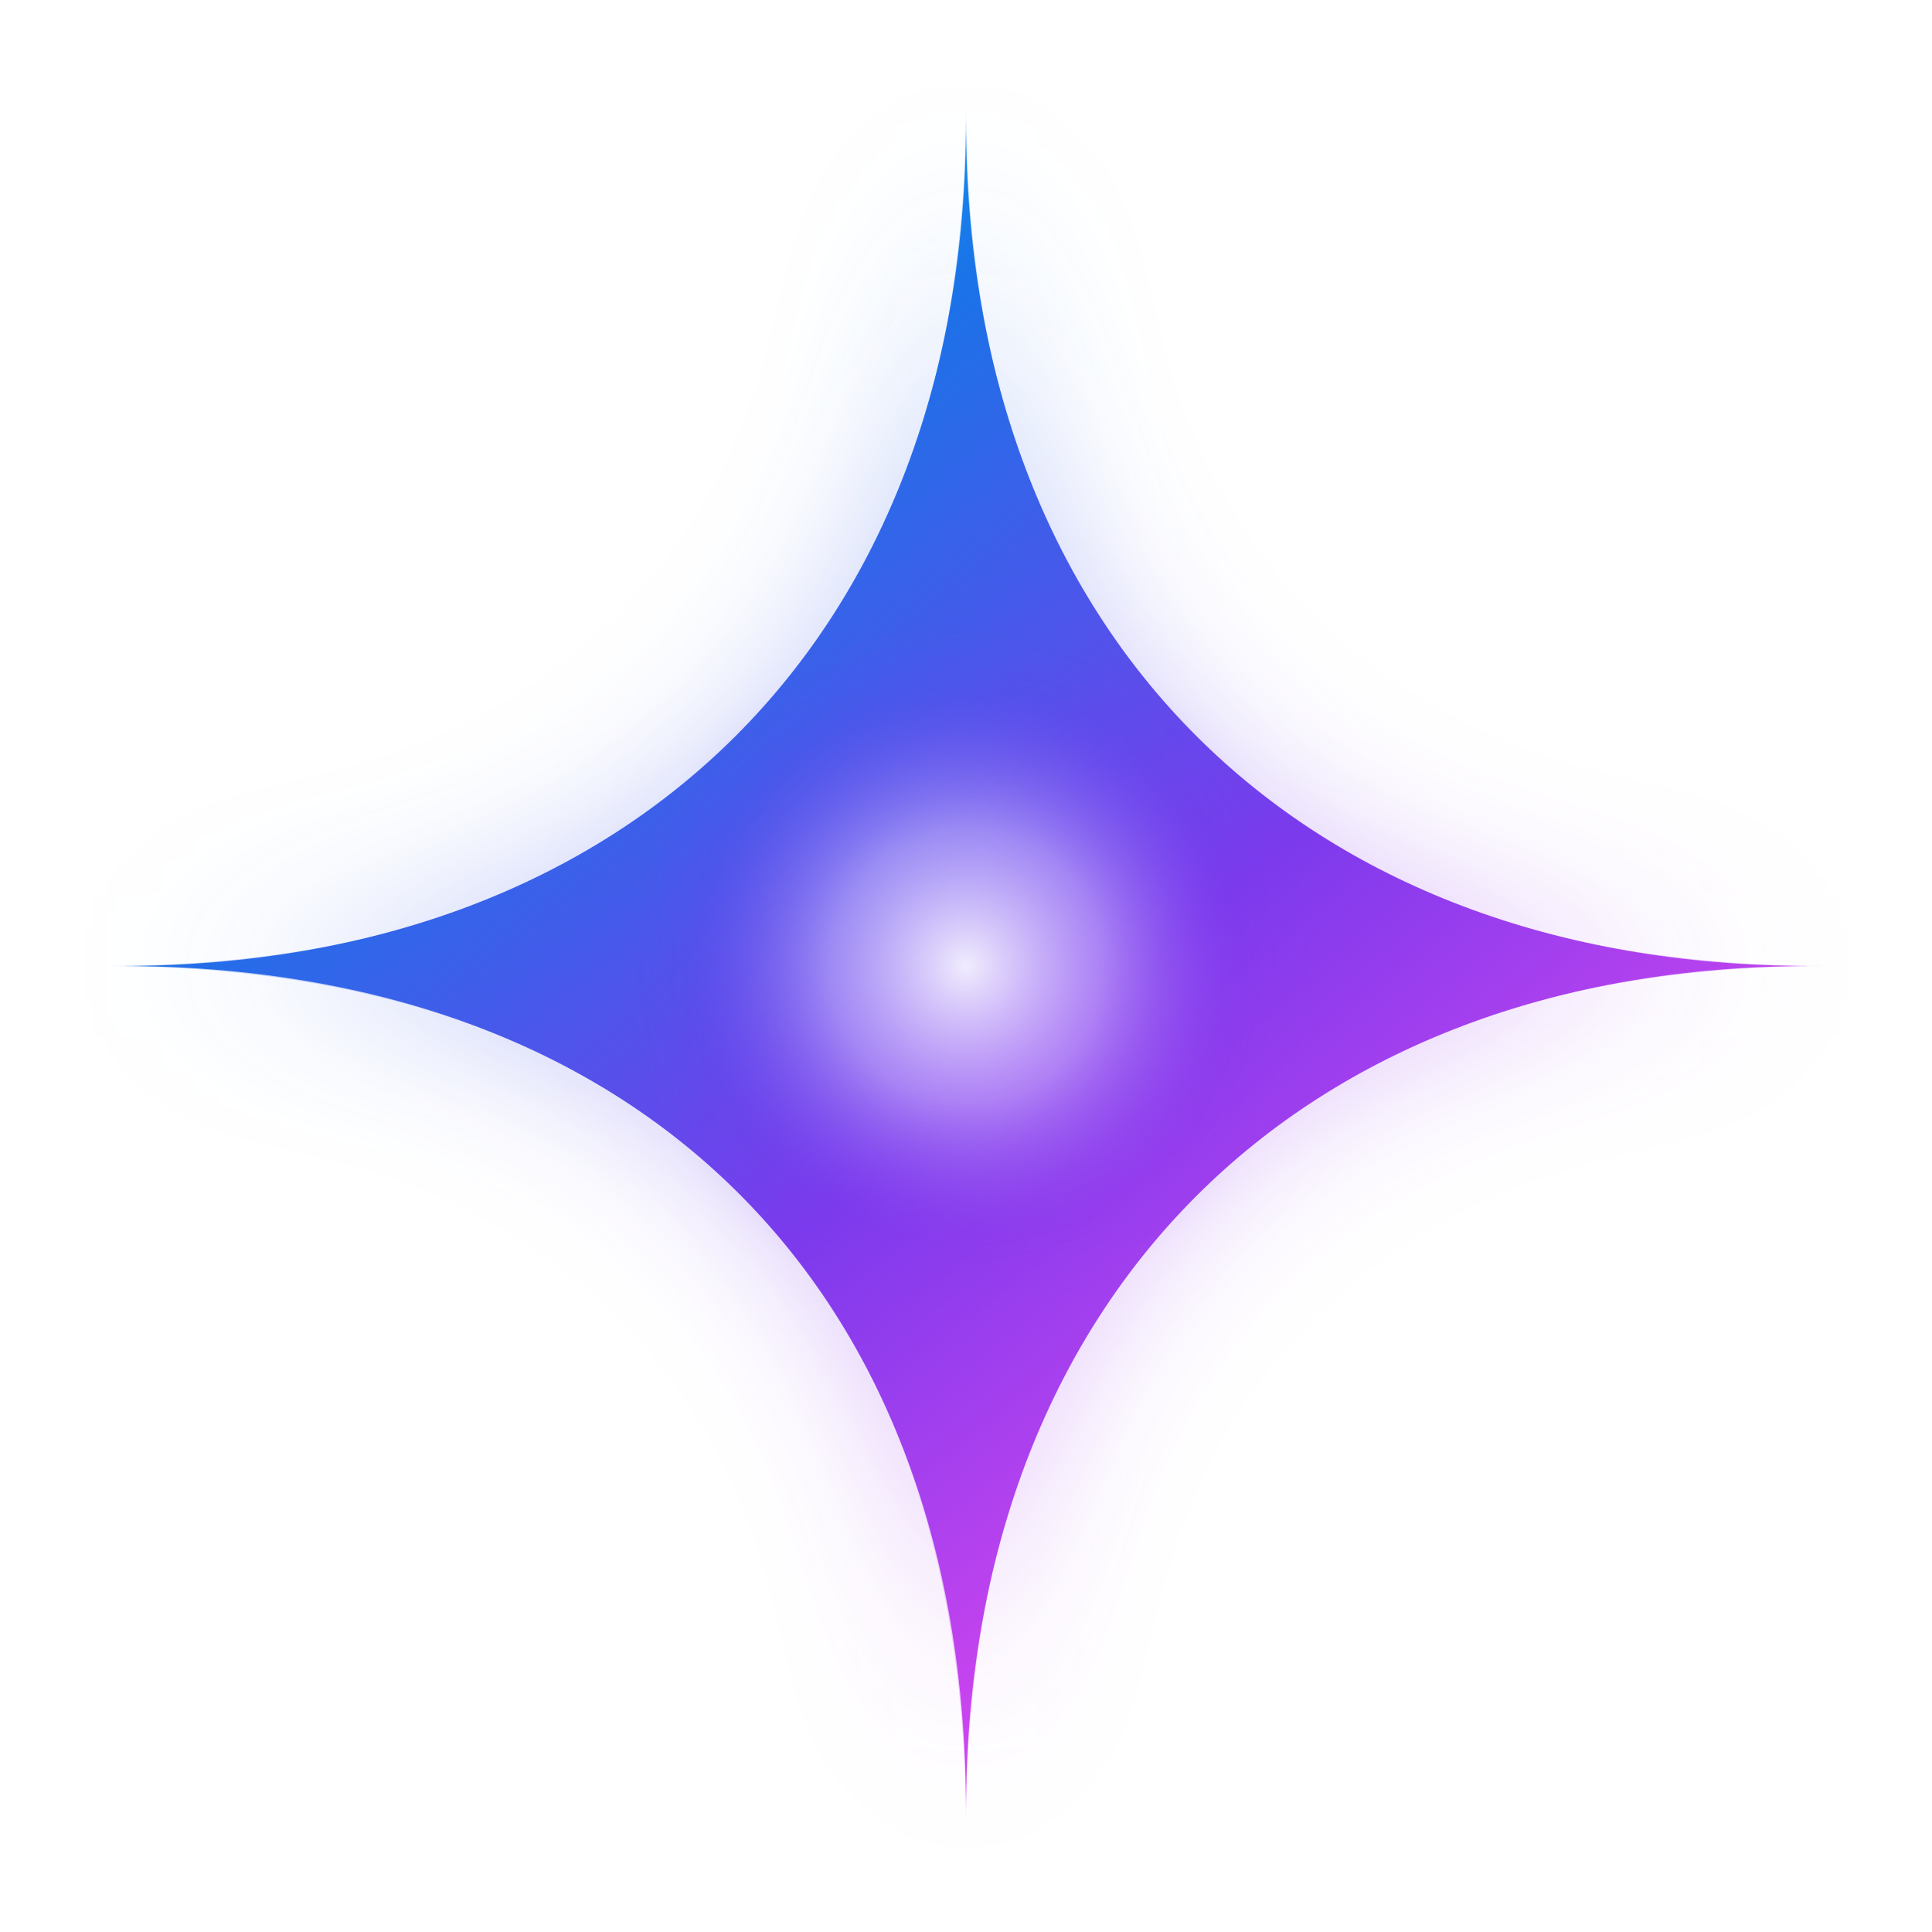
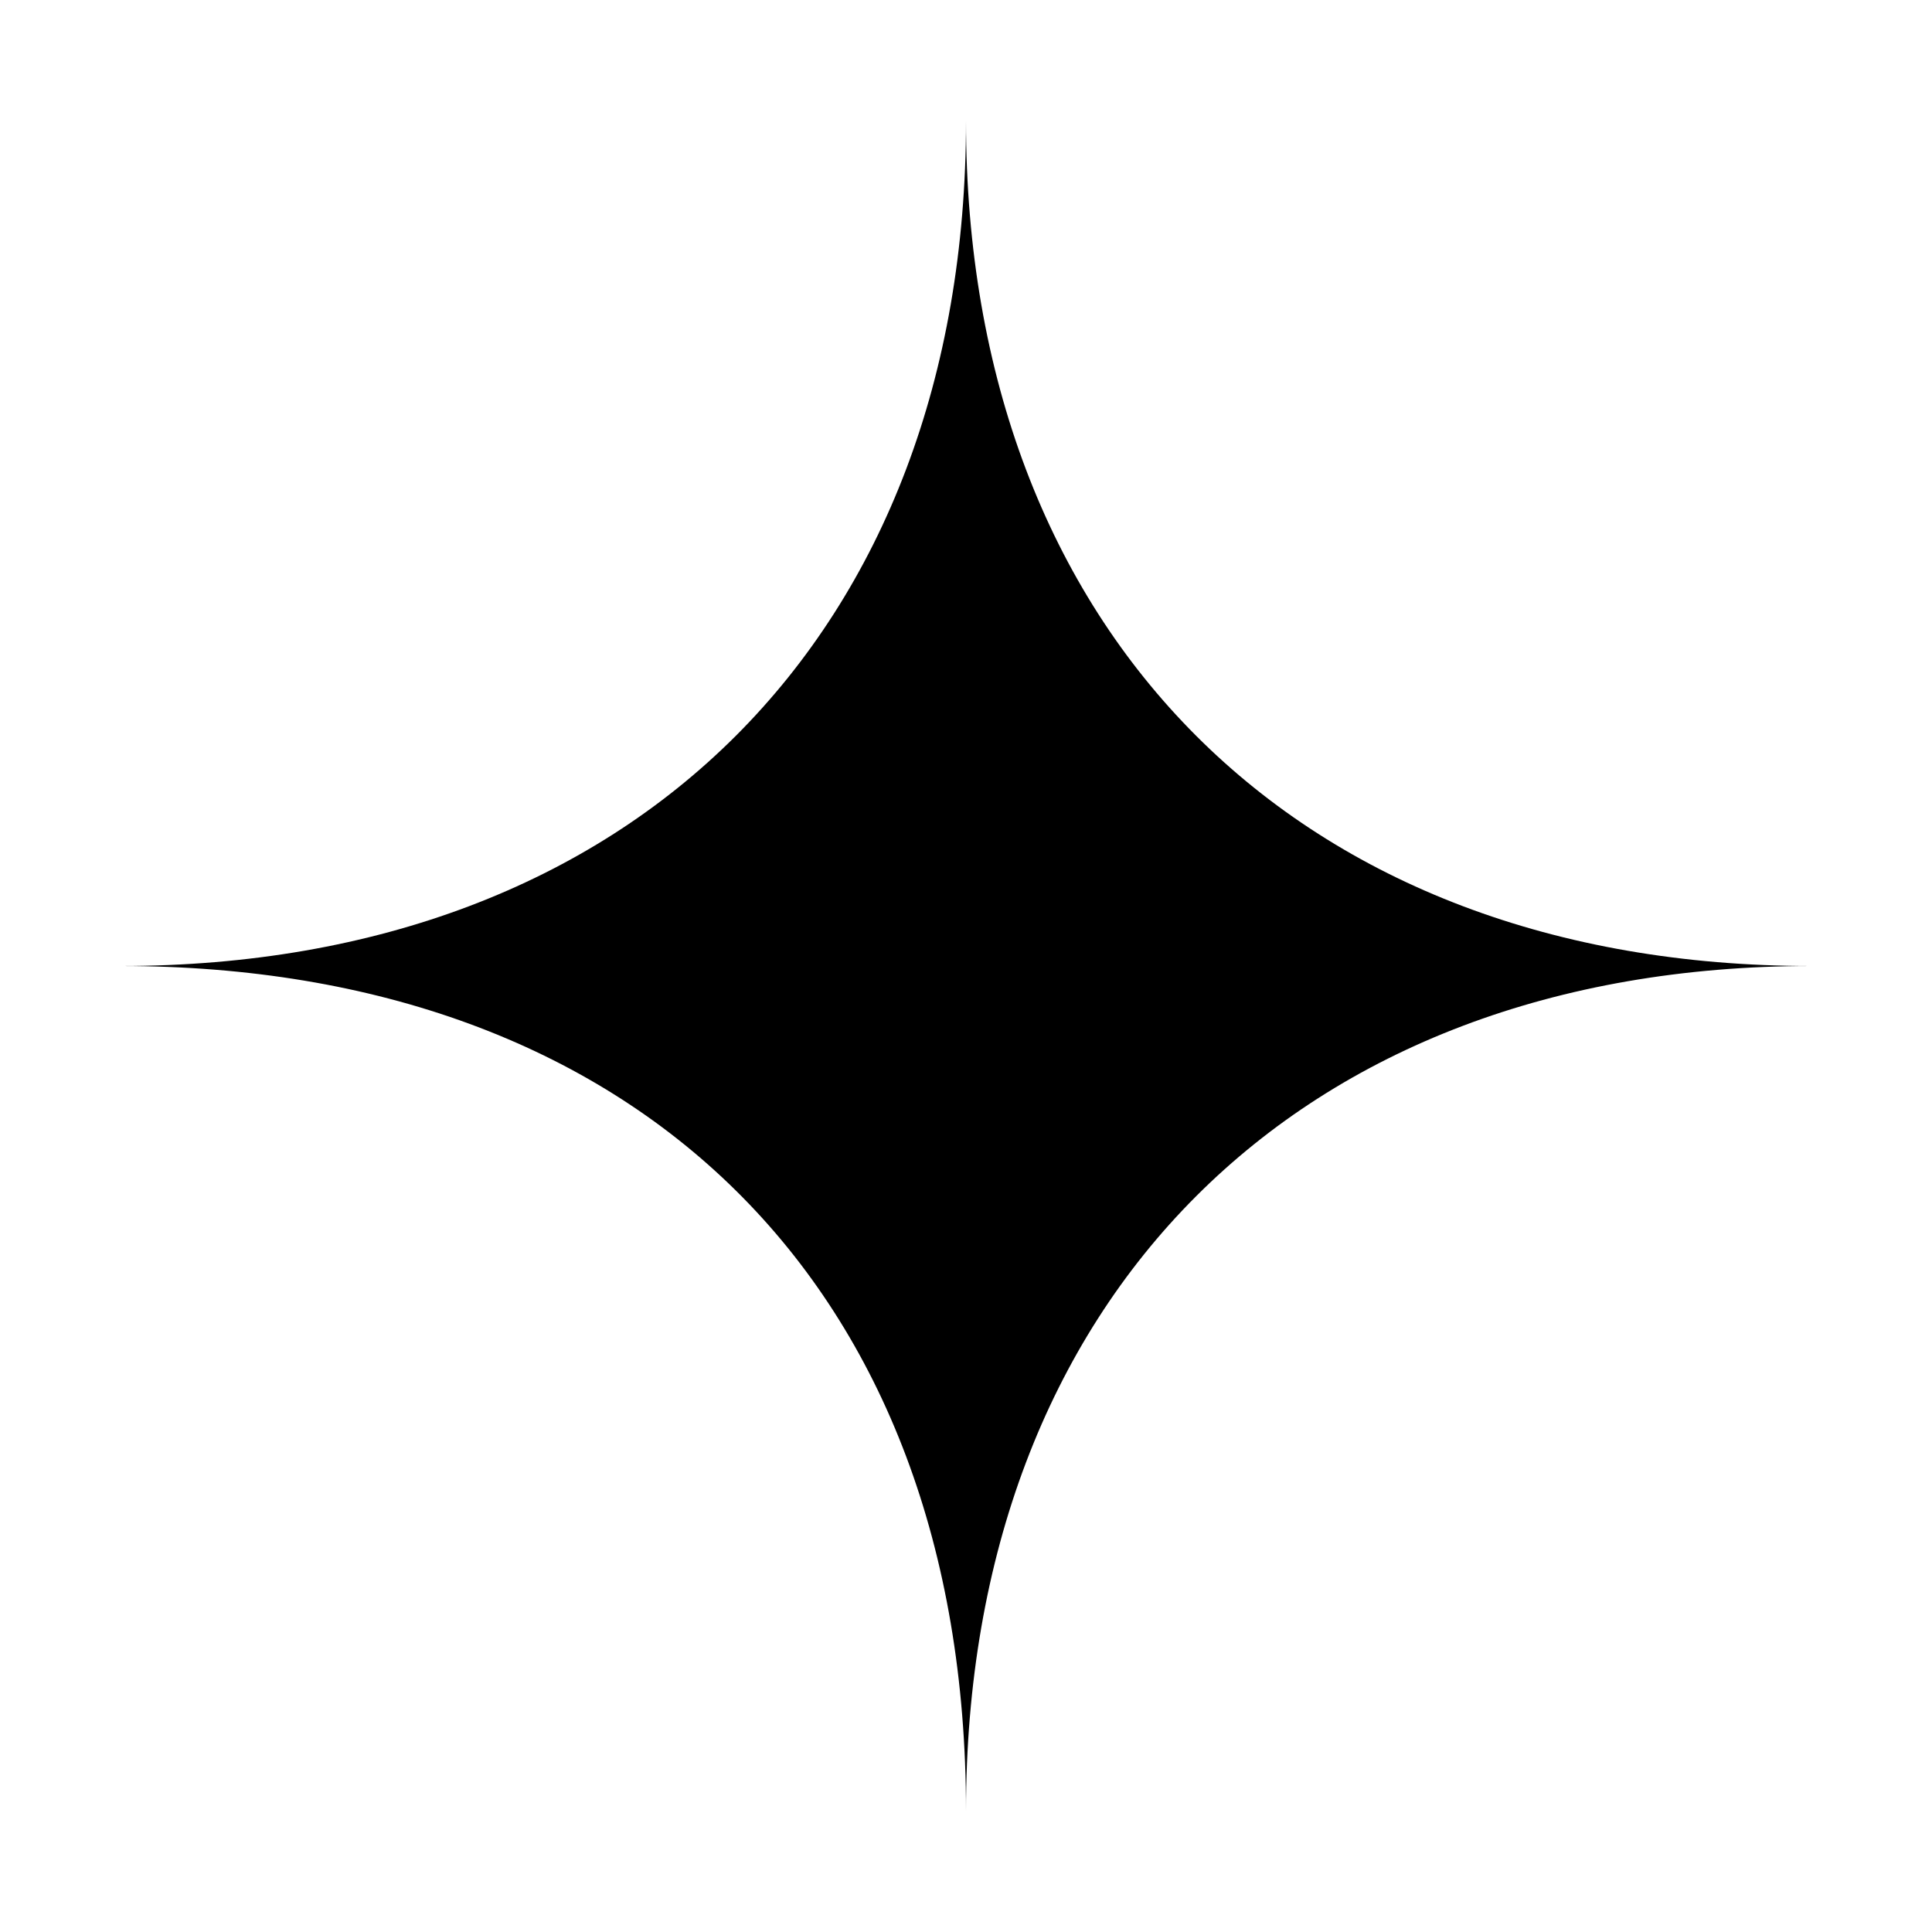
<svg xmlns="http://www.w3.org/2000/svg" width="256" height="256" viewBox="0 0 256 256" fill="none">
-   <defs>
-     <linearGradient id="geminiGrad" x1="10%" y1="0%" x2="90%" y2="100%">
-       <stop offset="0%" stop-color="#00E5FF" />
-       <stop offset="25%" stop-color="#1A73E8" />
-       <stop offset="55%" stop-color="#7C3AED" />
-       <stop offset="82%" stop-color="#D946EF" />
-       <stop offset="100%" stop-color="#FF4B72" />
-     </linearGradient>
-     <radialGradient id="coreGlow" cx="50%" cy="50%" r="42%">
-       <stop offset="0%" stop-color="#FFFFFF" stop-opacity="0.90" />
-       <stop offset="40%" stop-color="#E9D5FF" stop-opacity="0.45" />
-       <stop offset="80%" stop-color="#7C3AED" stop-opacity="0.08" />
-       <stop offset="100%" stop-color="#7C3AED" stop-opacity="0.0" />
-     </radialGradient>
-     <filter id="bloom" x="-25%" y="-25%" width="150%" height="150%">
-       <feGaussianBlur stdDeviation="10" result="blur" />
-       <feComposite in="SourceGraphic" in2="blur" operator="over" />
-     </filter>
-   </defs>
-   <path d="M128 14 C128 86 170 128 242 128 C170 128 128 170 128 242 C128 170 86 128 14 128 C86 128 128 86 128 14 Z" fill="url(#geminiGrad)" opacity="0.30" filter="url(#bloom)" />
-   <path d="M128 16 C128 84 172 128 240 128 C172 128 128 172 128 240 C128 170 84 128 16 128 C84 128 128 84 128 16 Z" fill="url(#geminiGrad)" />
-   <circle cx="128" cy="128" r="54" fill="url(#coreGlow)" />
+   <path d="M128 16 C128 84 172 128 240 128 C172 128 128 172 128 240 C128 170 84 128 16 128 C84 128 128 84 128 16 Z" fill="#000000" />
</svg>
